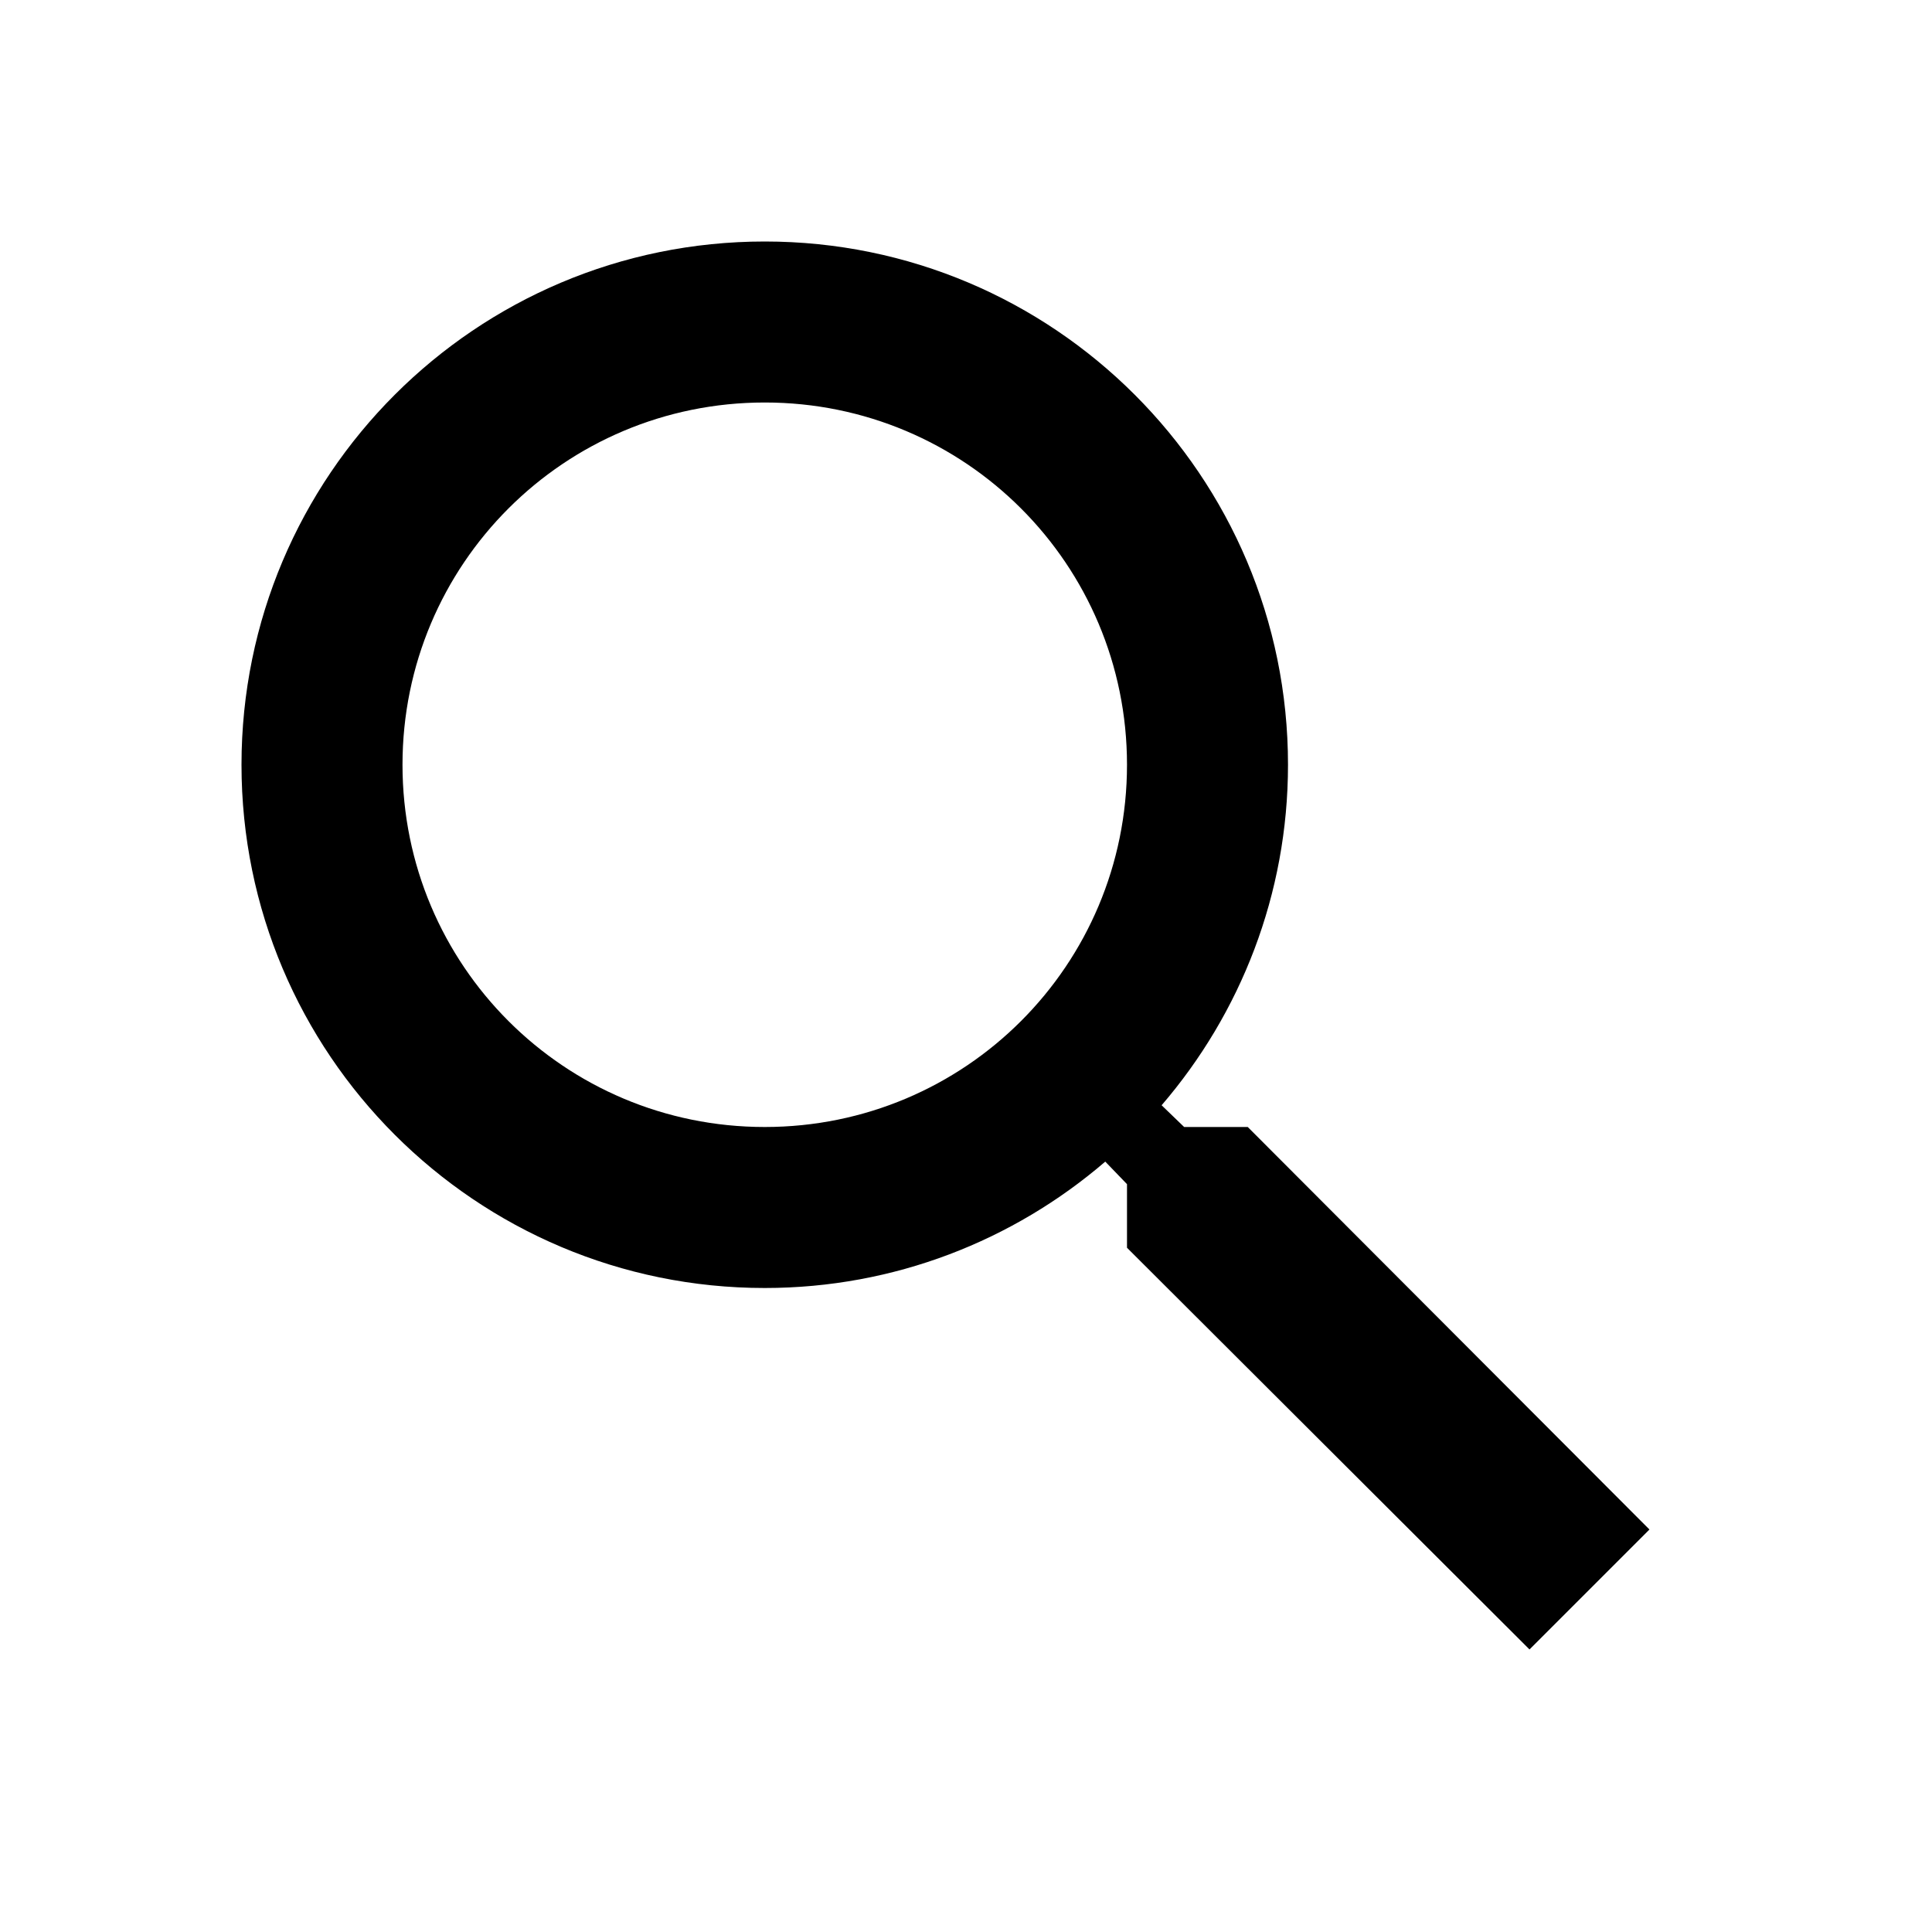
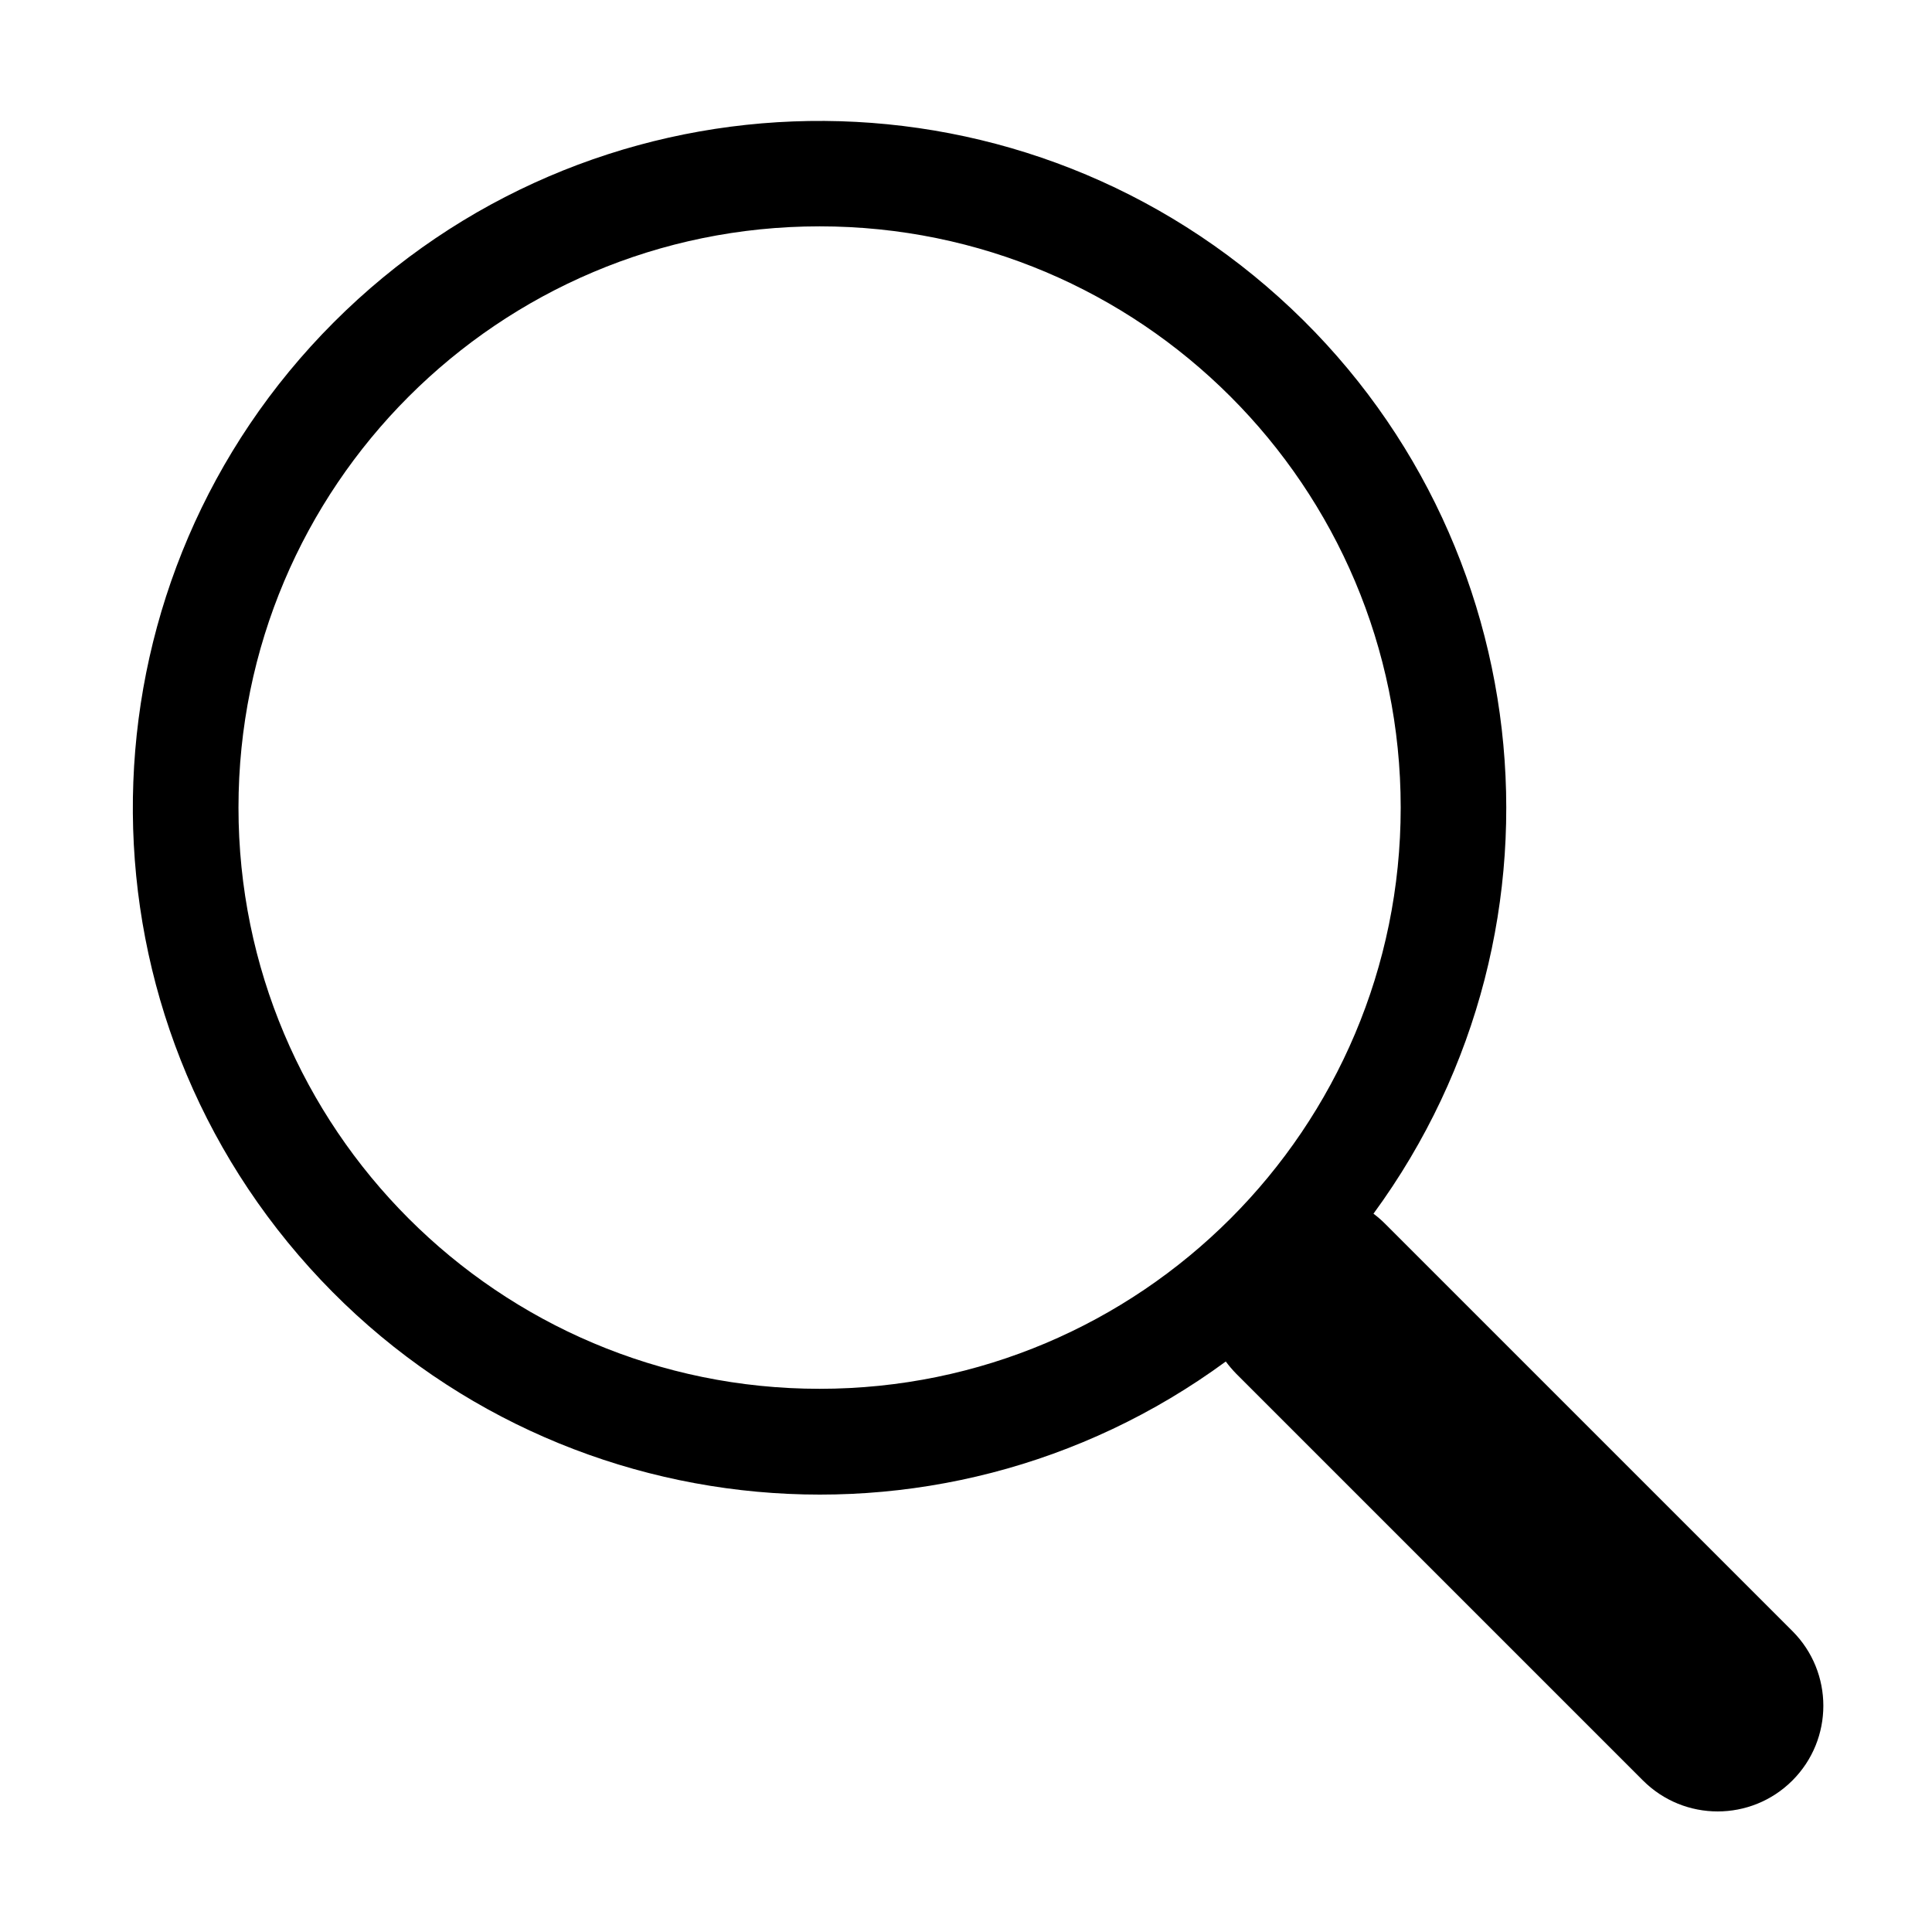
- <svg xmlns="http://www.w3.org/2000/svg" viewBox="0 0 24 24" fill="black" width="48px" height="48px">
-   <path d="M0 0h24v24H0z" fill="none" />
-   <path d="M15.5 14h-.79l-.28-.27C15.41 12.59 16 11.11 16 9.5 16 5.91 13.09 3 9.5 3S3 5.91 3 9.5 5.91 16 9.5 16c1.61 0 3.09-.59 4.23-1.57l.27.28v.79l5 4.99L20.49 19l-4.99-5zm-6 0C7.01 14 5 11.99 5 9.5S7.01 5 9.5 5 14 7.01 14 9.5 11.99 14 9.5 14z" />
+ <svg xmlns="http://www.w3.org/2000/svg" width="16" height="16" fill="currentColor" class="bi bi-search" viewBox="0 0 16 16" version="1.1" id="svg4">
+   <defs id="defs8" />
+   <path d="m 11.374,10.052 a 5.687,5.688 0 1 0 -1.222,1.223 h -8.75e-4 c 0.026,0.035 0.054,0.068 0.086,0.101 l 3.369,3.369 a 0.875,0.875 0 0 0 1.238,-1.237 l -3.369,-3.369 a 0.881,0.881 0 0 0 -0.101,-0.088 z m 0.226,-3.364 a 4.812,4.813 0 1 1 -9.625,0 4.812,4.813 0 0 1 9.625,0 z" id="path2" style="stroke-width:0.9;stroke-miterlimit:4;stroke-dasharray:none" />
</svg>
